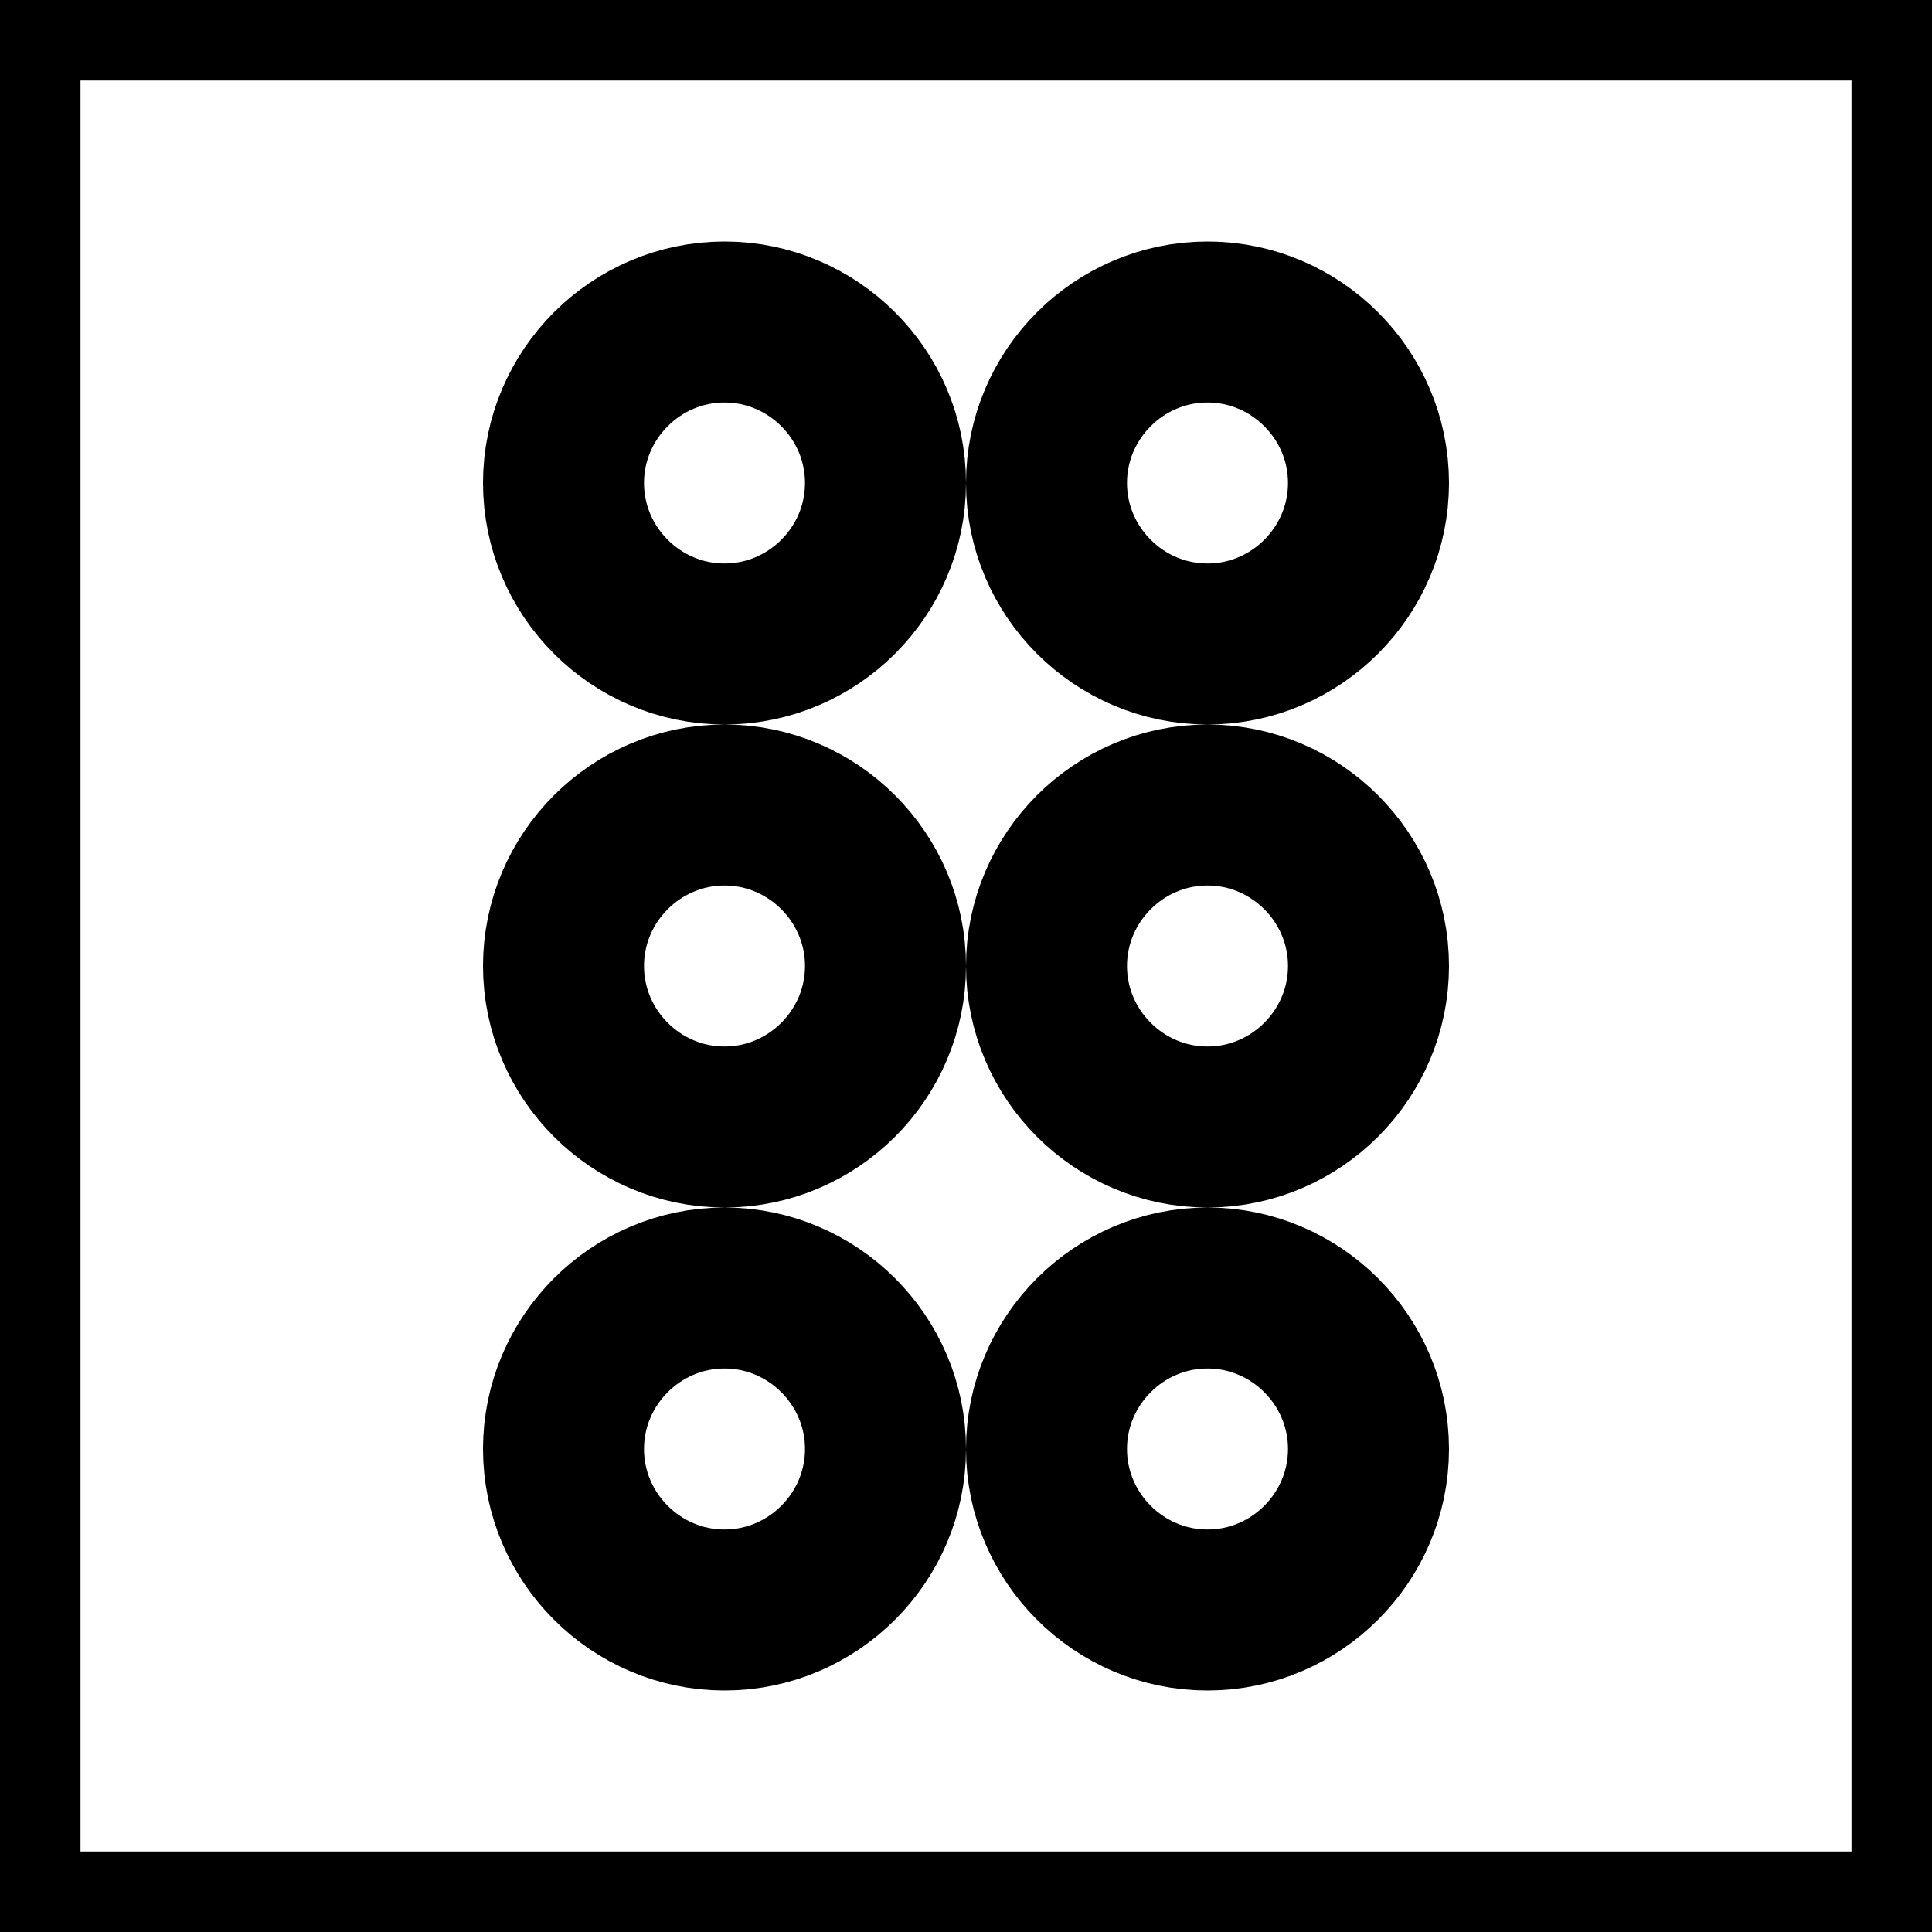
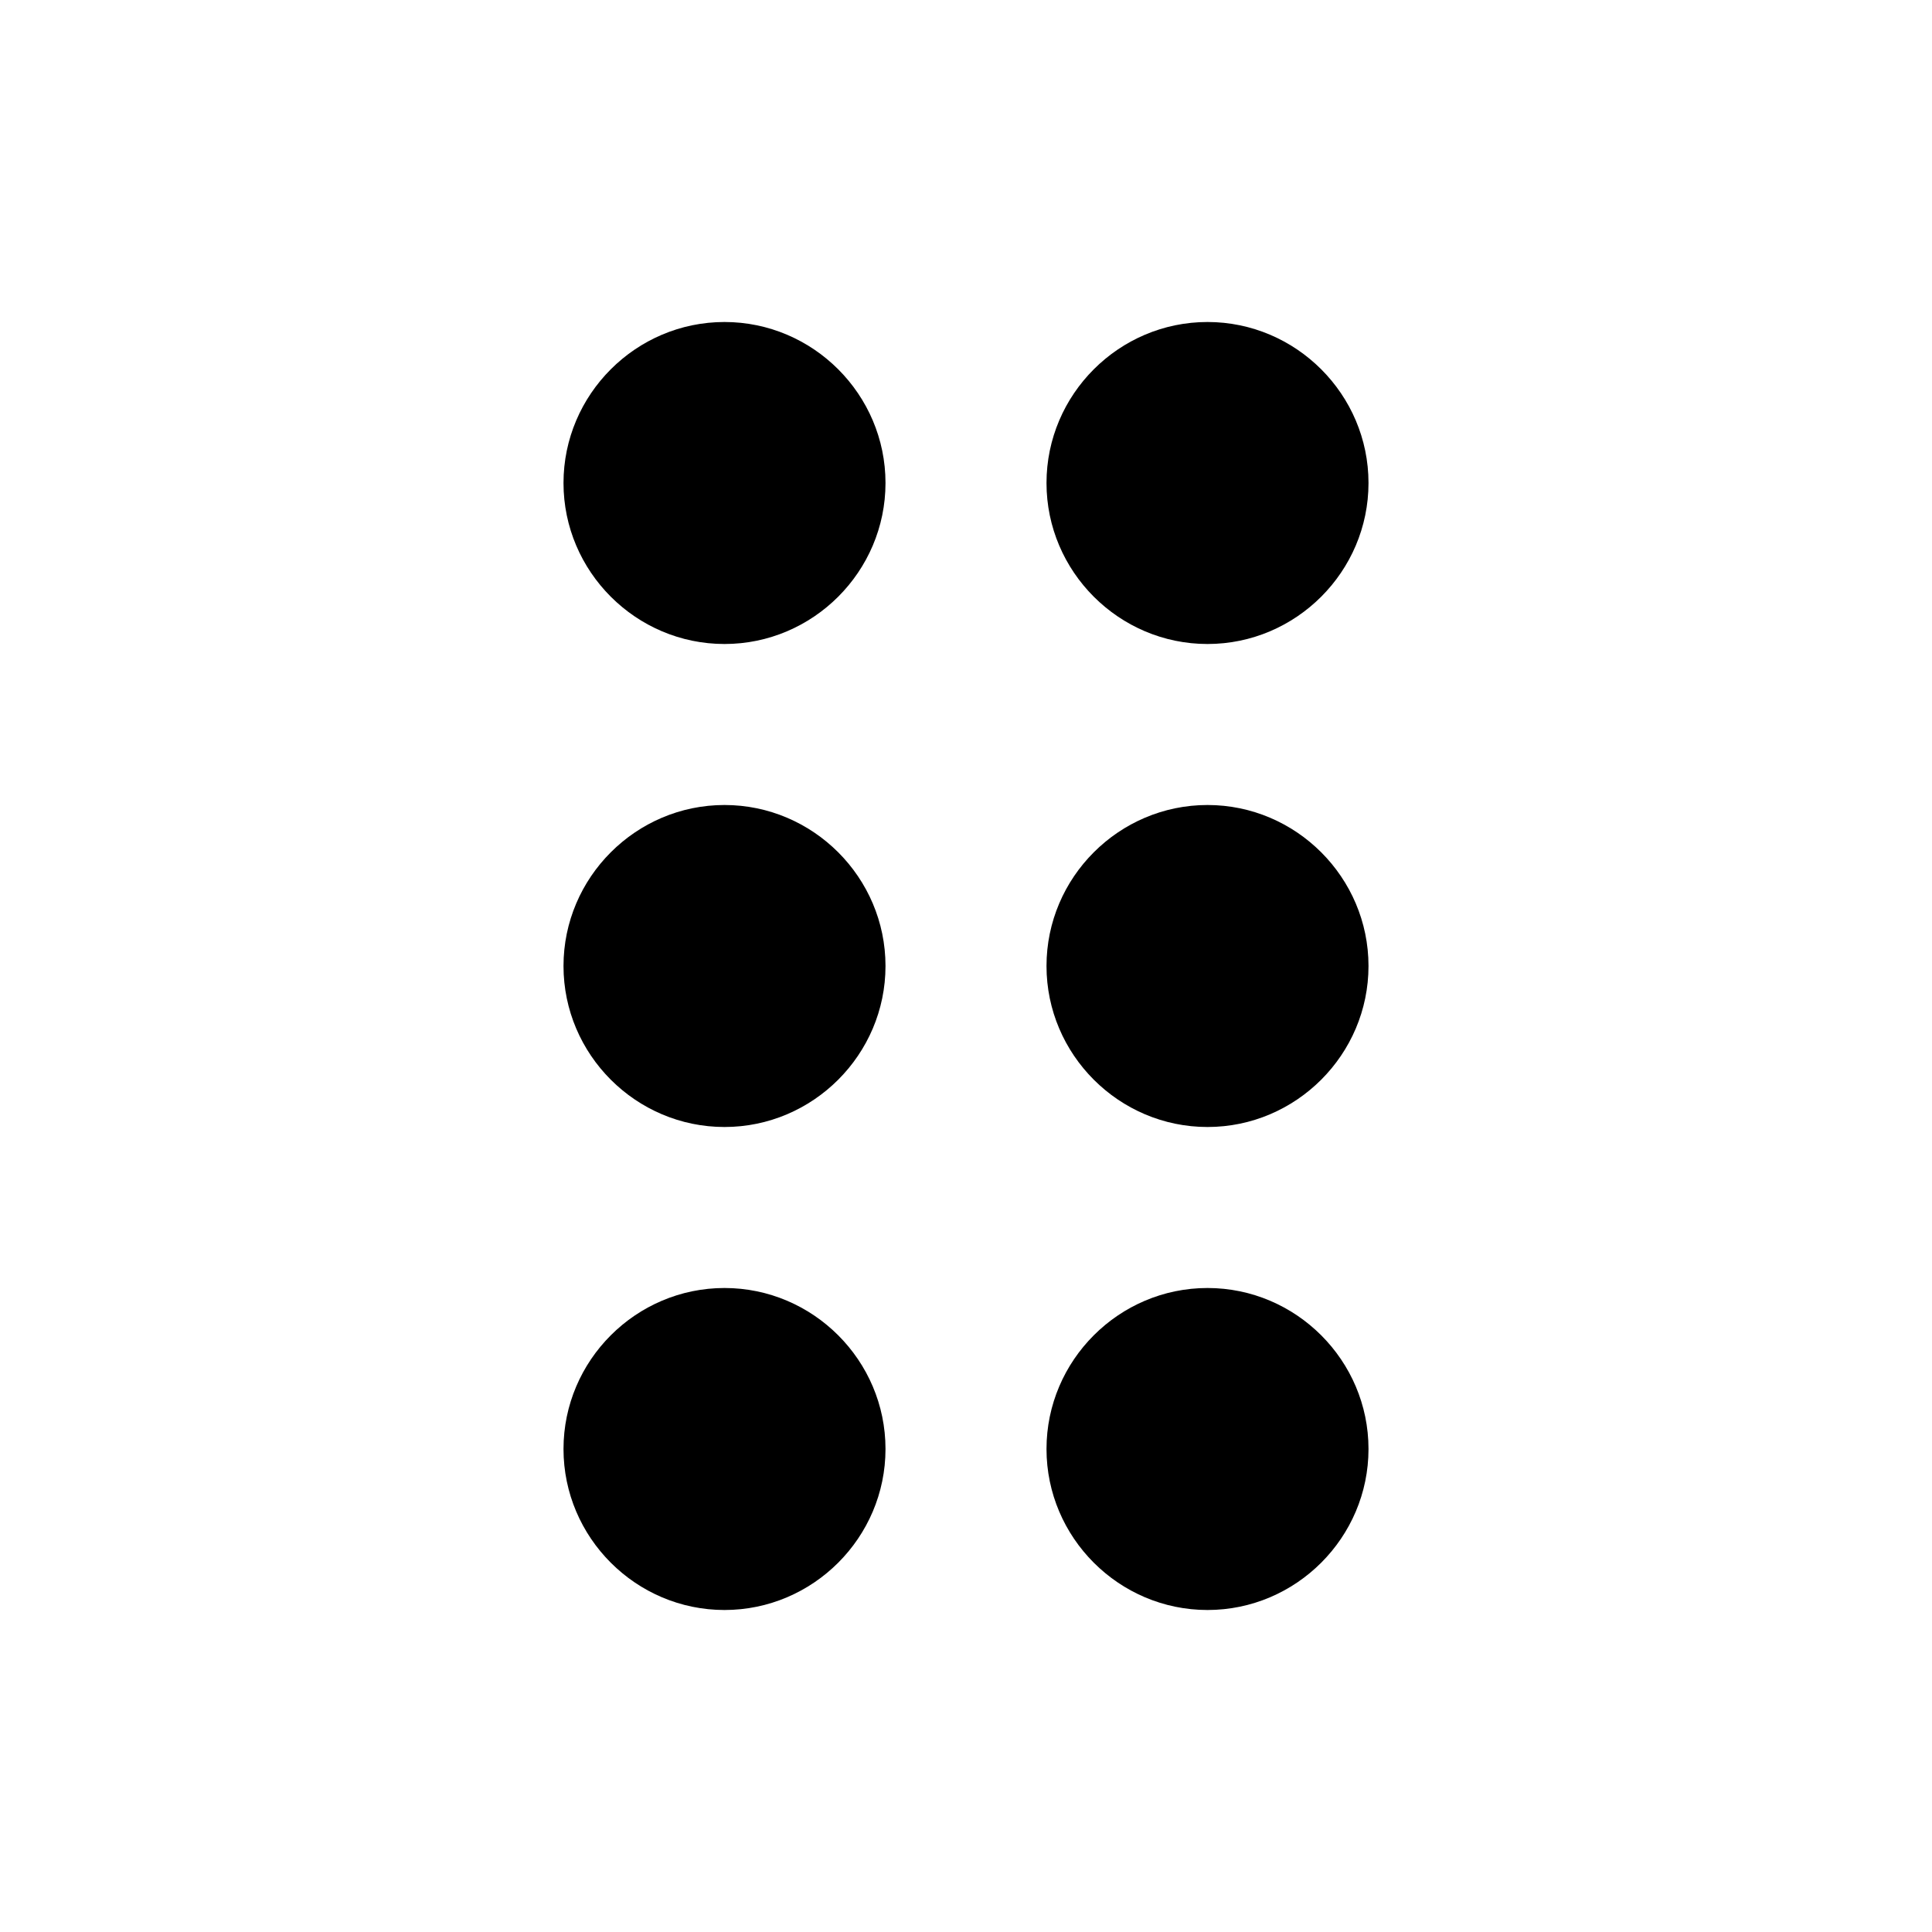
- <svg xmlns="http://www.w3.org/2000/svg" width="24" height="24" viewBox="0 0 24 24" fill="none" stroke="currentColor" stroke-width="2" stroke-linecap="round" stroke-linejoin="round">
+ <svg xmlns="http://www.w3.org/2000/svg" width="24" height="24" viewBox="0 0 24 24" fill="currentColor" stroke="none" stroke-width="2" stroke-linecap="round" stroke-linejoin="round">
  <path fill="none" d="M0 0h24v24H0V0z" />
  <path d="M11 18c0 1.1-.9 2-2 2s-2-.9-2-2 .9-2 2-2 2 .9 2 2zm-2-8c-1.1 0-2 .9-2 2s.9 2 2 2 2-.9 2-2-.9-2-2-2zm0-6c-1.1 0-2 .9-2 2s.9 2 2 2 2-.9 2-2-.9-2-2-2zm6 4c1.1 0 2-.9 2-2s-.9-2-2-2-2 .9-2 2 .9 2 2 2zm0 2c-1.1 0-2 .9-2 2s.9 2 2 2 2-.9 2-2-.9-2-2-2zm0 6c-1.1 0-2 .9-2 2s.9 2 2 2 2-.9 2-2-.9-2-2-2z" />
</svg>
